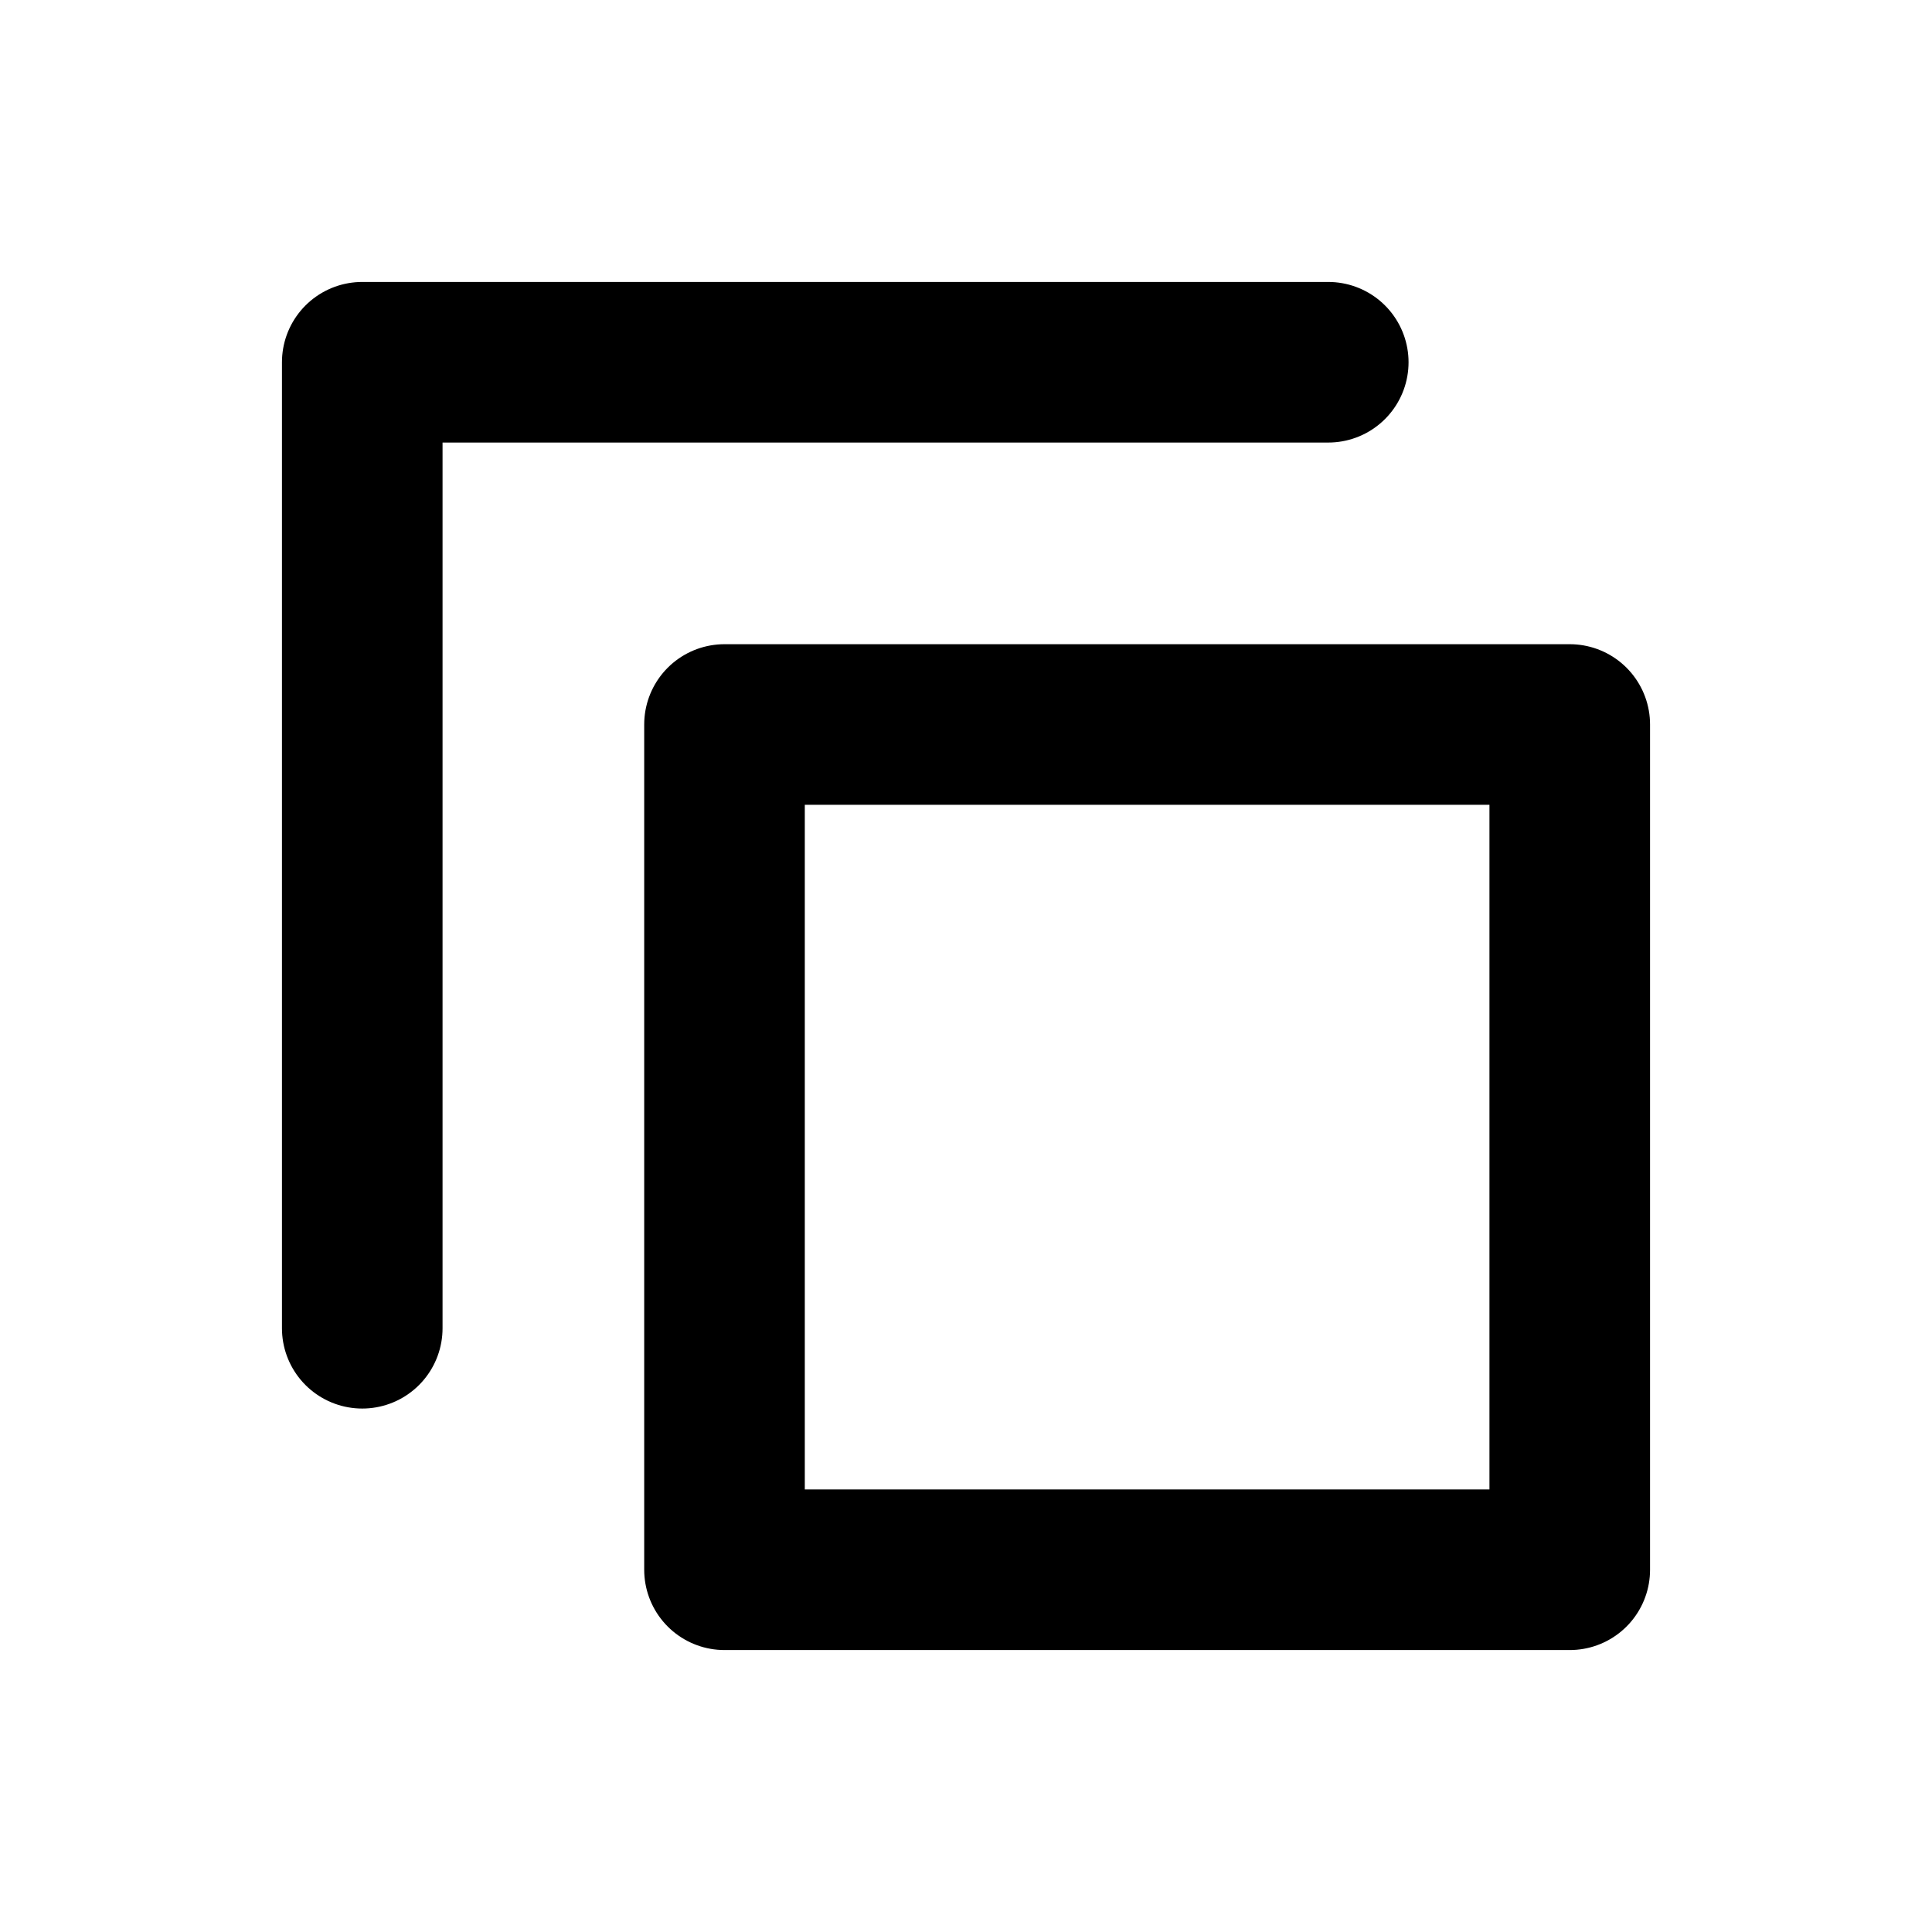
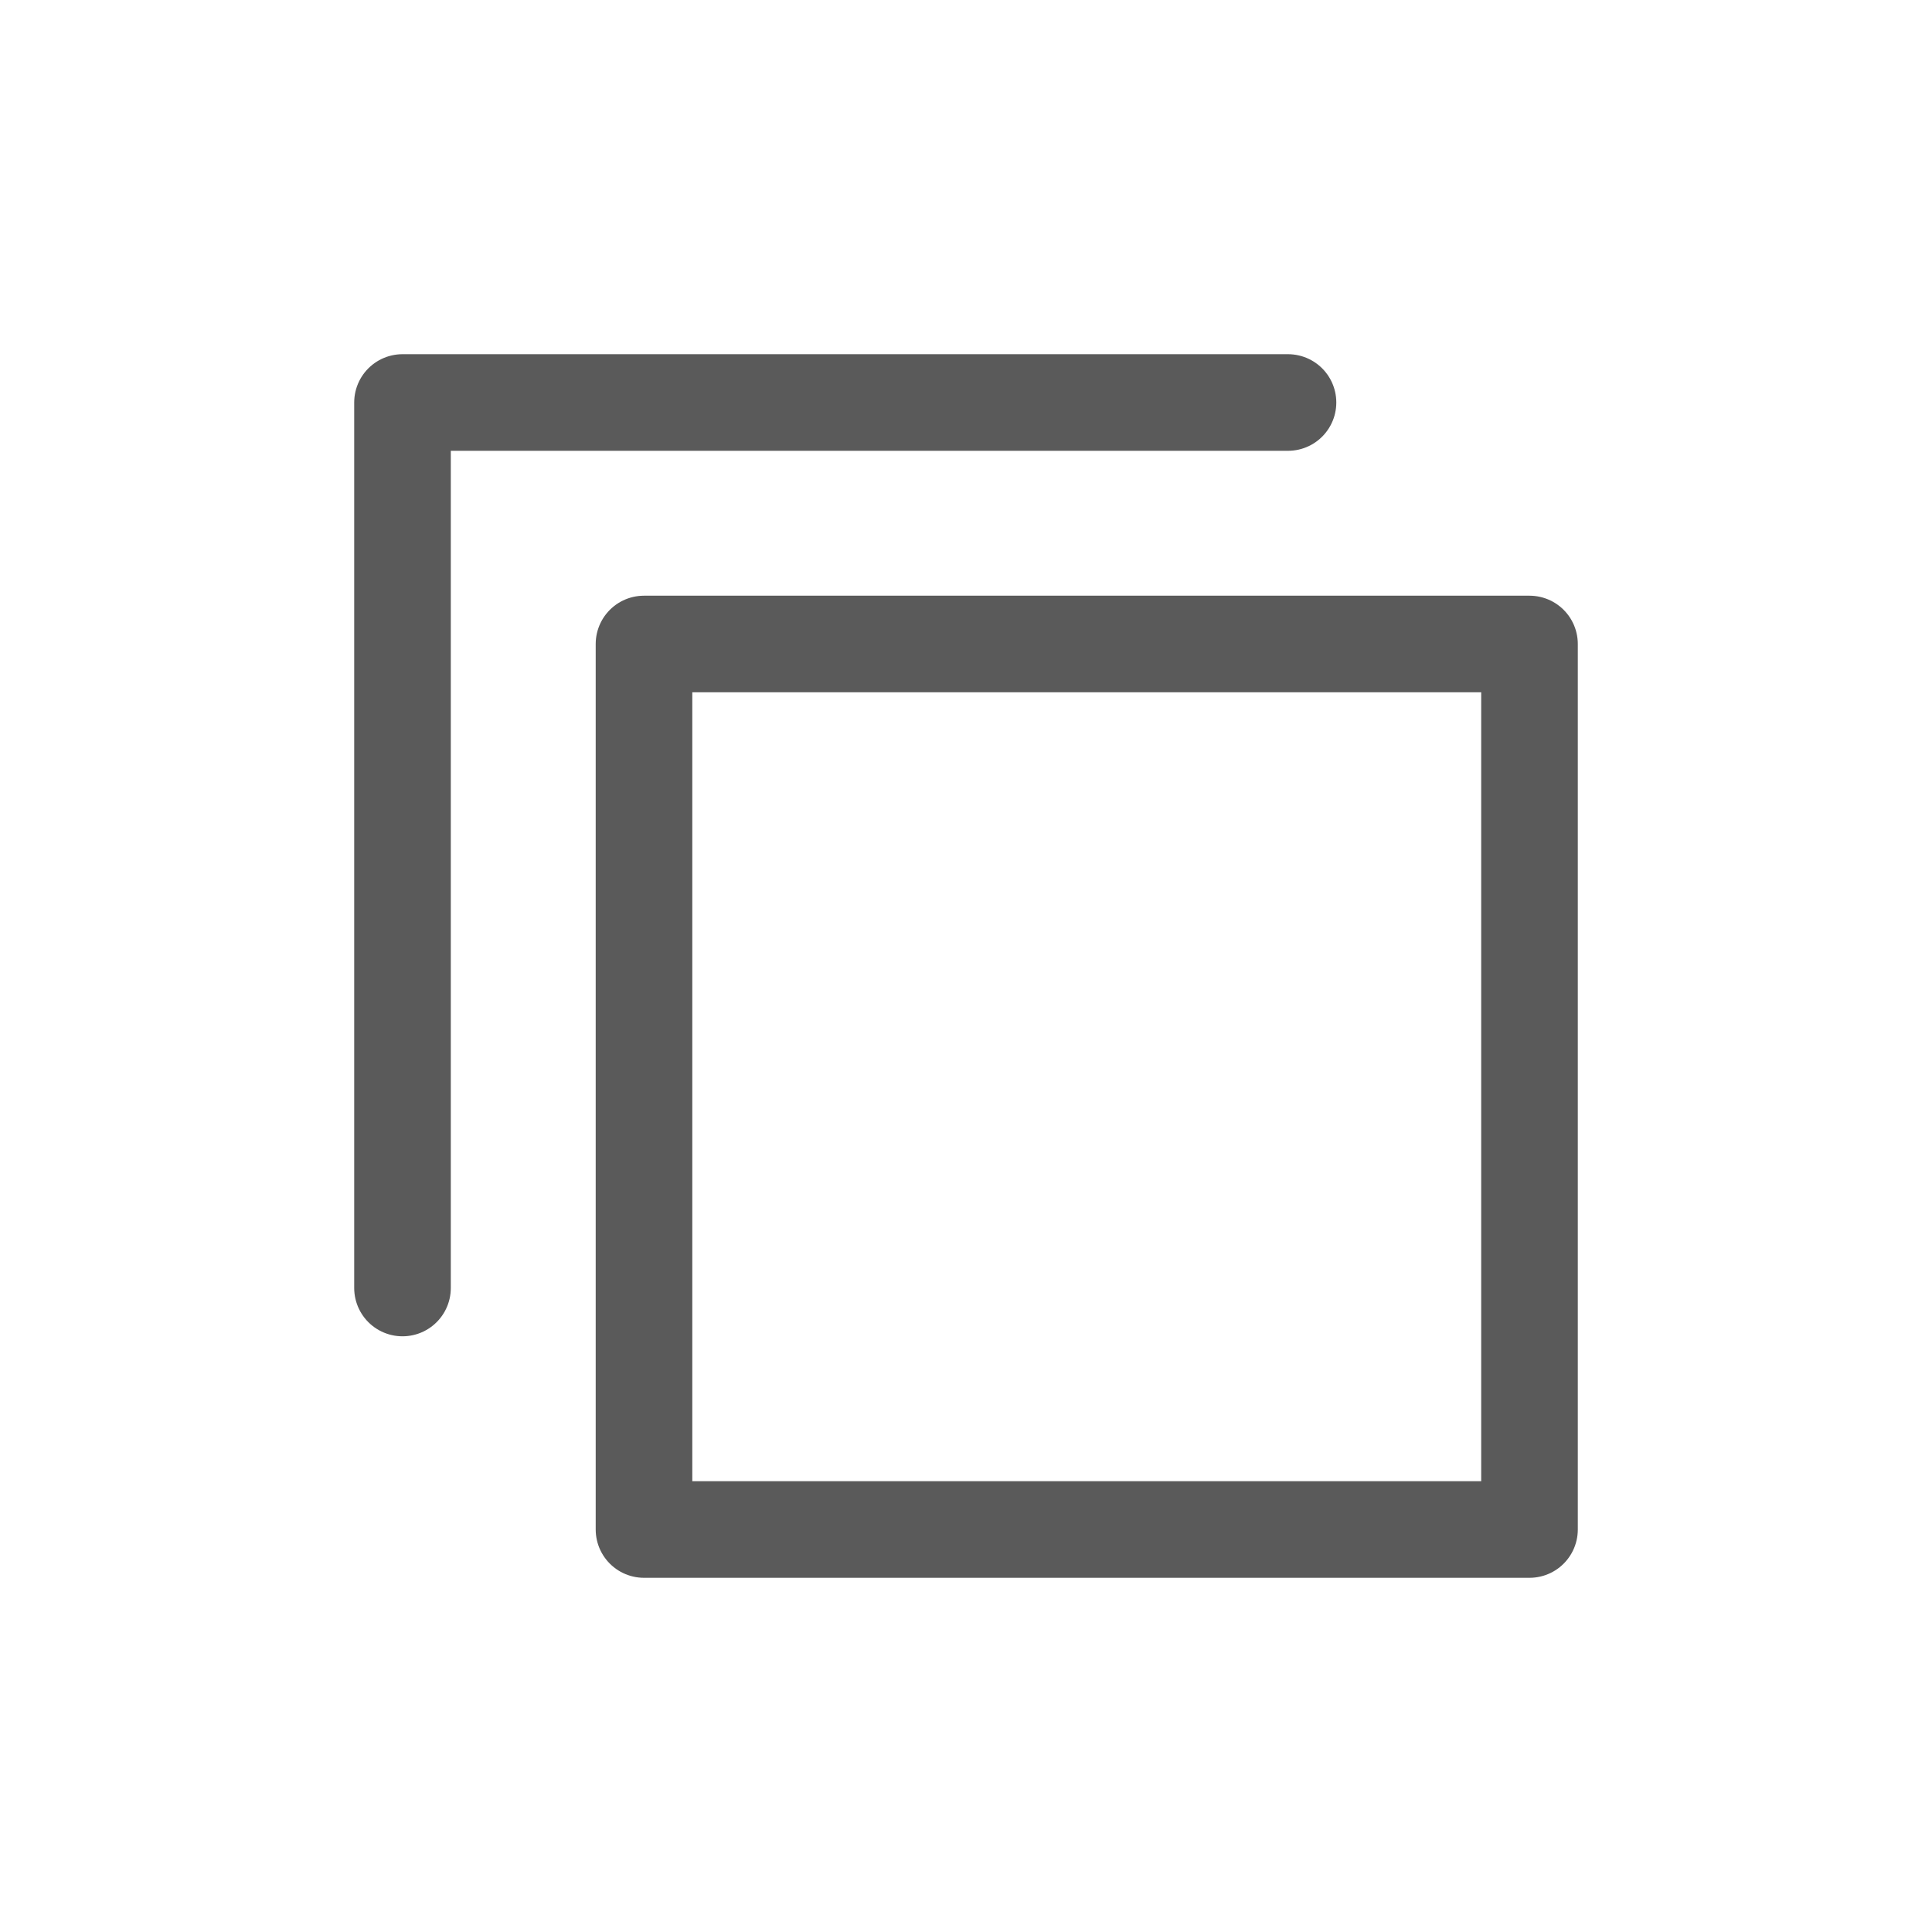
- <svg xmlns="http://www.w3.org/2000/svg" width="16" height="16" viewBox="0 0 16 16" fill="none" stroke="#000000" stroke-width="1.33" stroke-linecap="round" stroke-linejoin="round">
-   <rect x="6" y="6" width="7" height="7" />
-   <path d="M3 11L3 3L11 3" />
+ <svg xmlns="http://www.w3.org/2000/svg" width="24" height="24" viewBox="0 0 24 24" fill="none" stroke="#5a5a5a" stroke-width="1.2" stroke-linecap="round" stroke-linejoin="round">
+   <rect x="8" y="8" width="11" height="11" />
+   <path d="M5 16L5 5L16 5" />
</svg>
